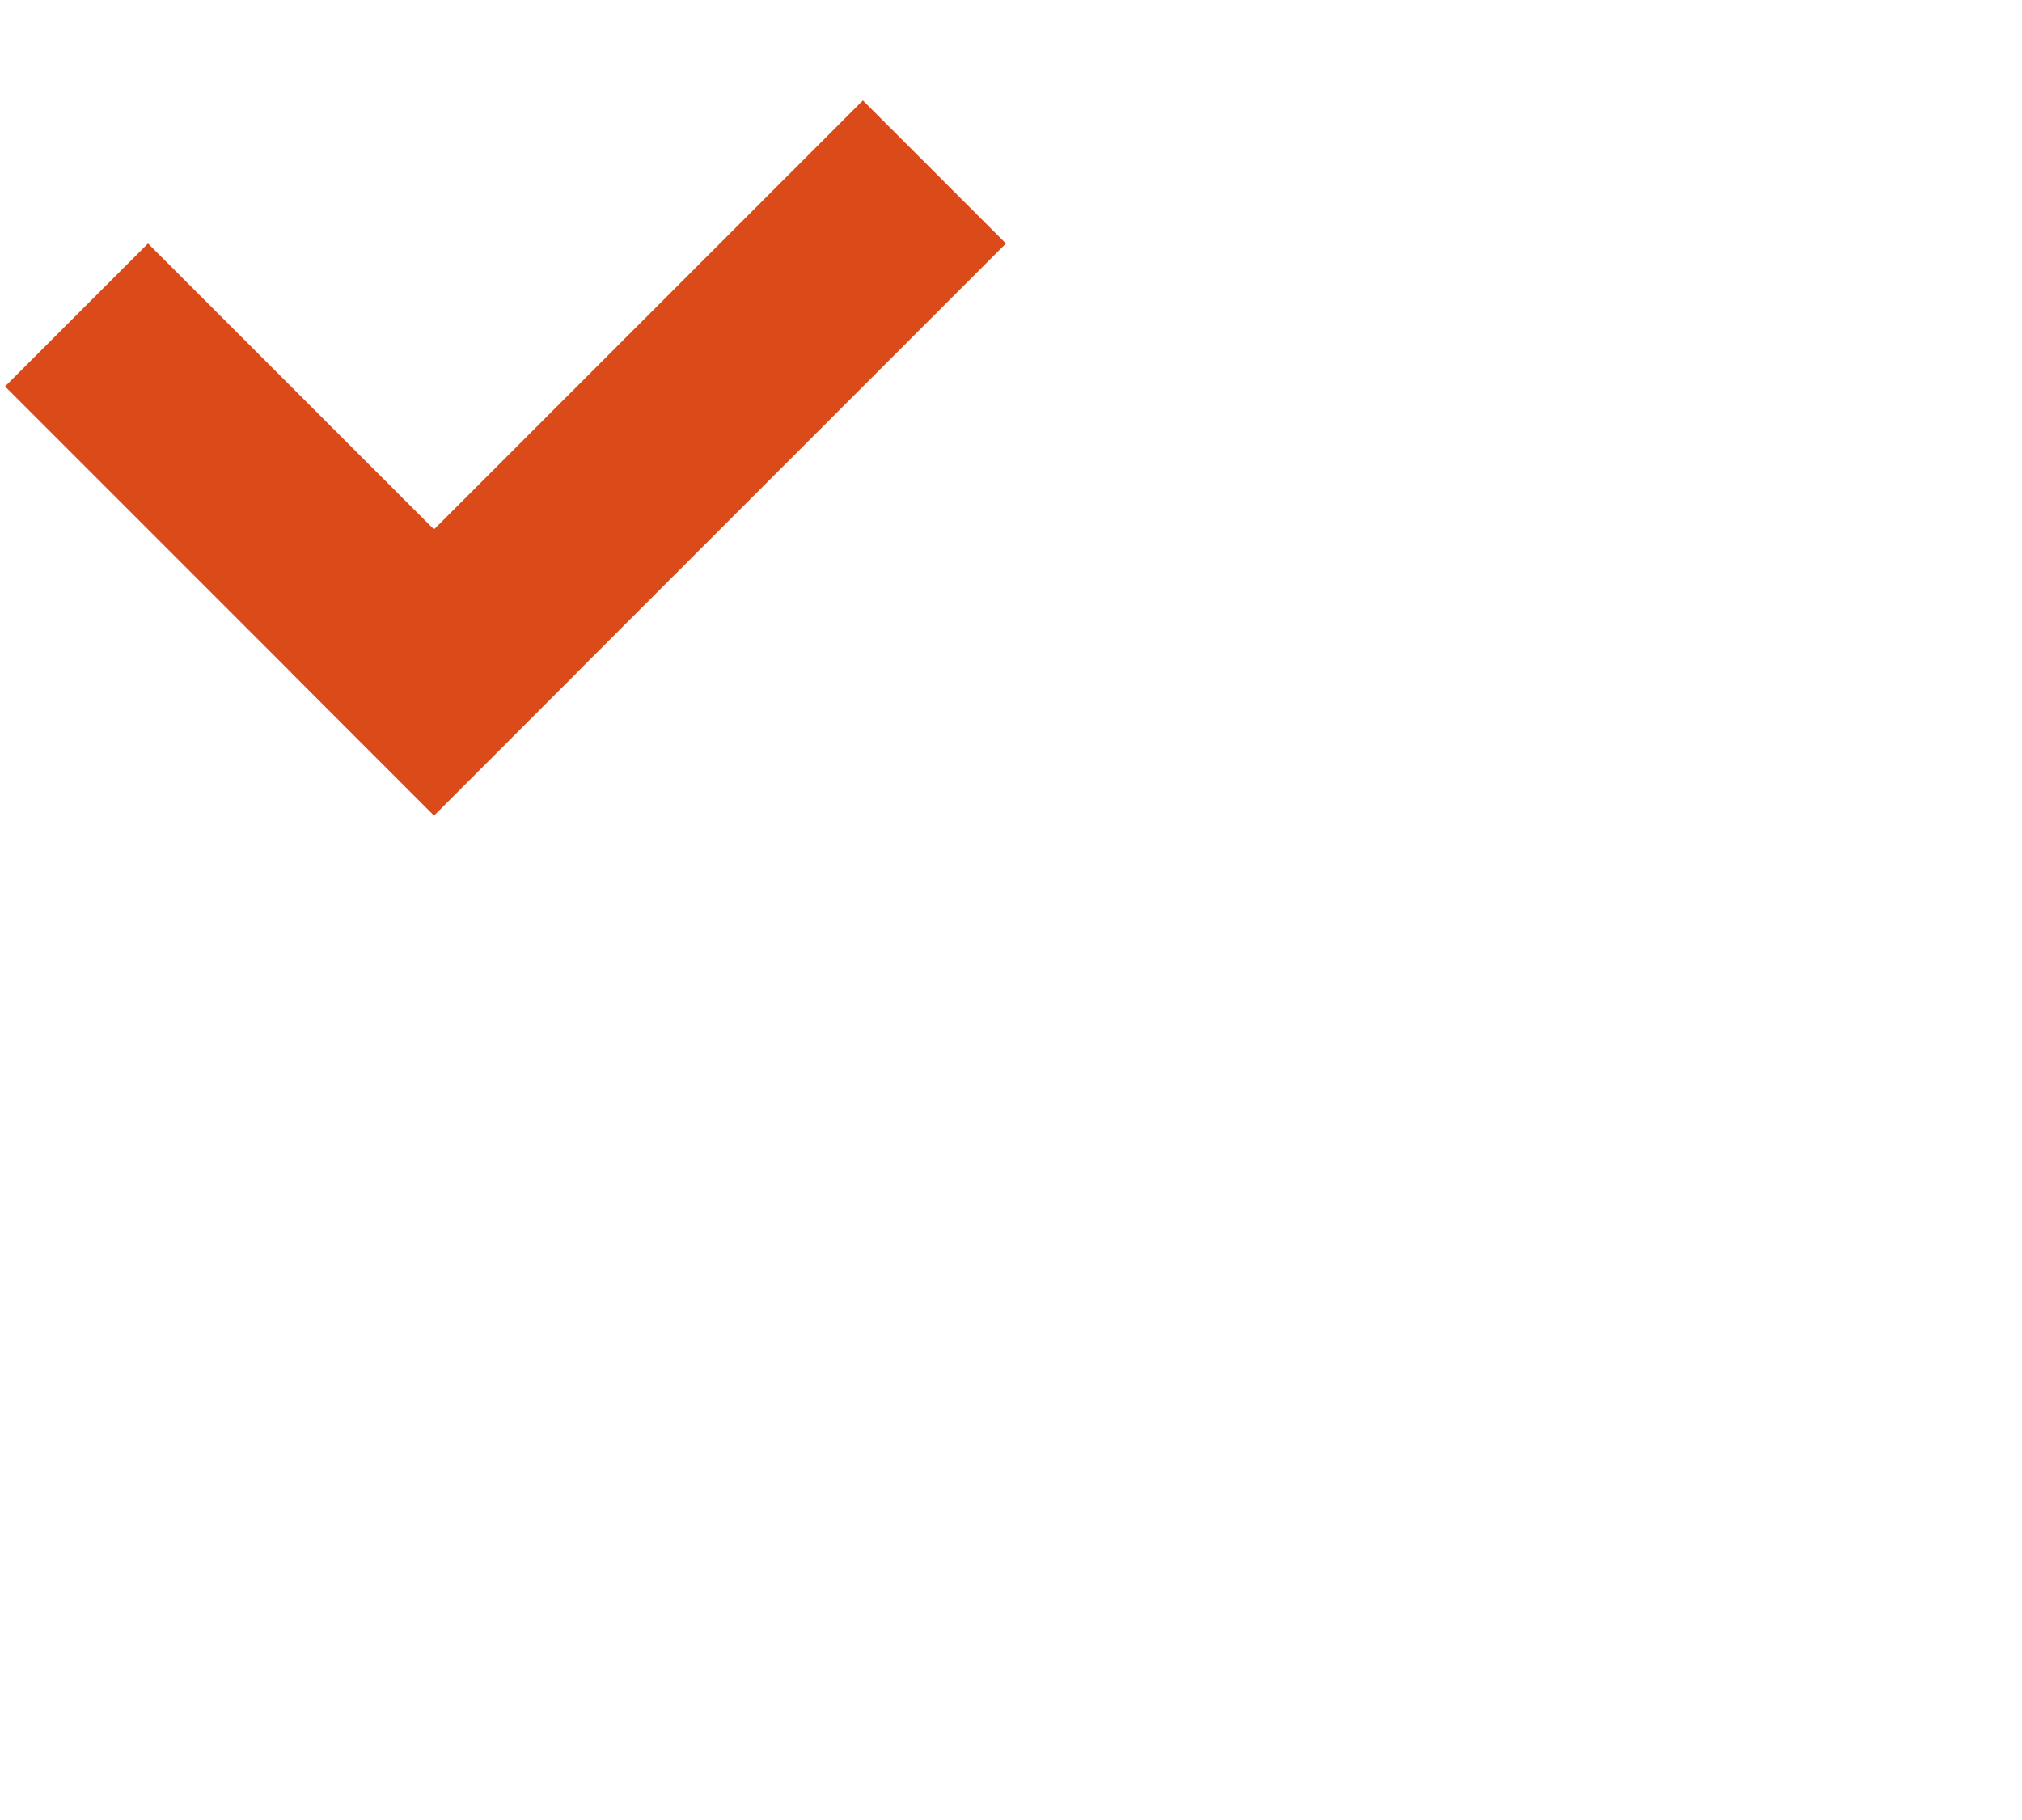
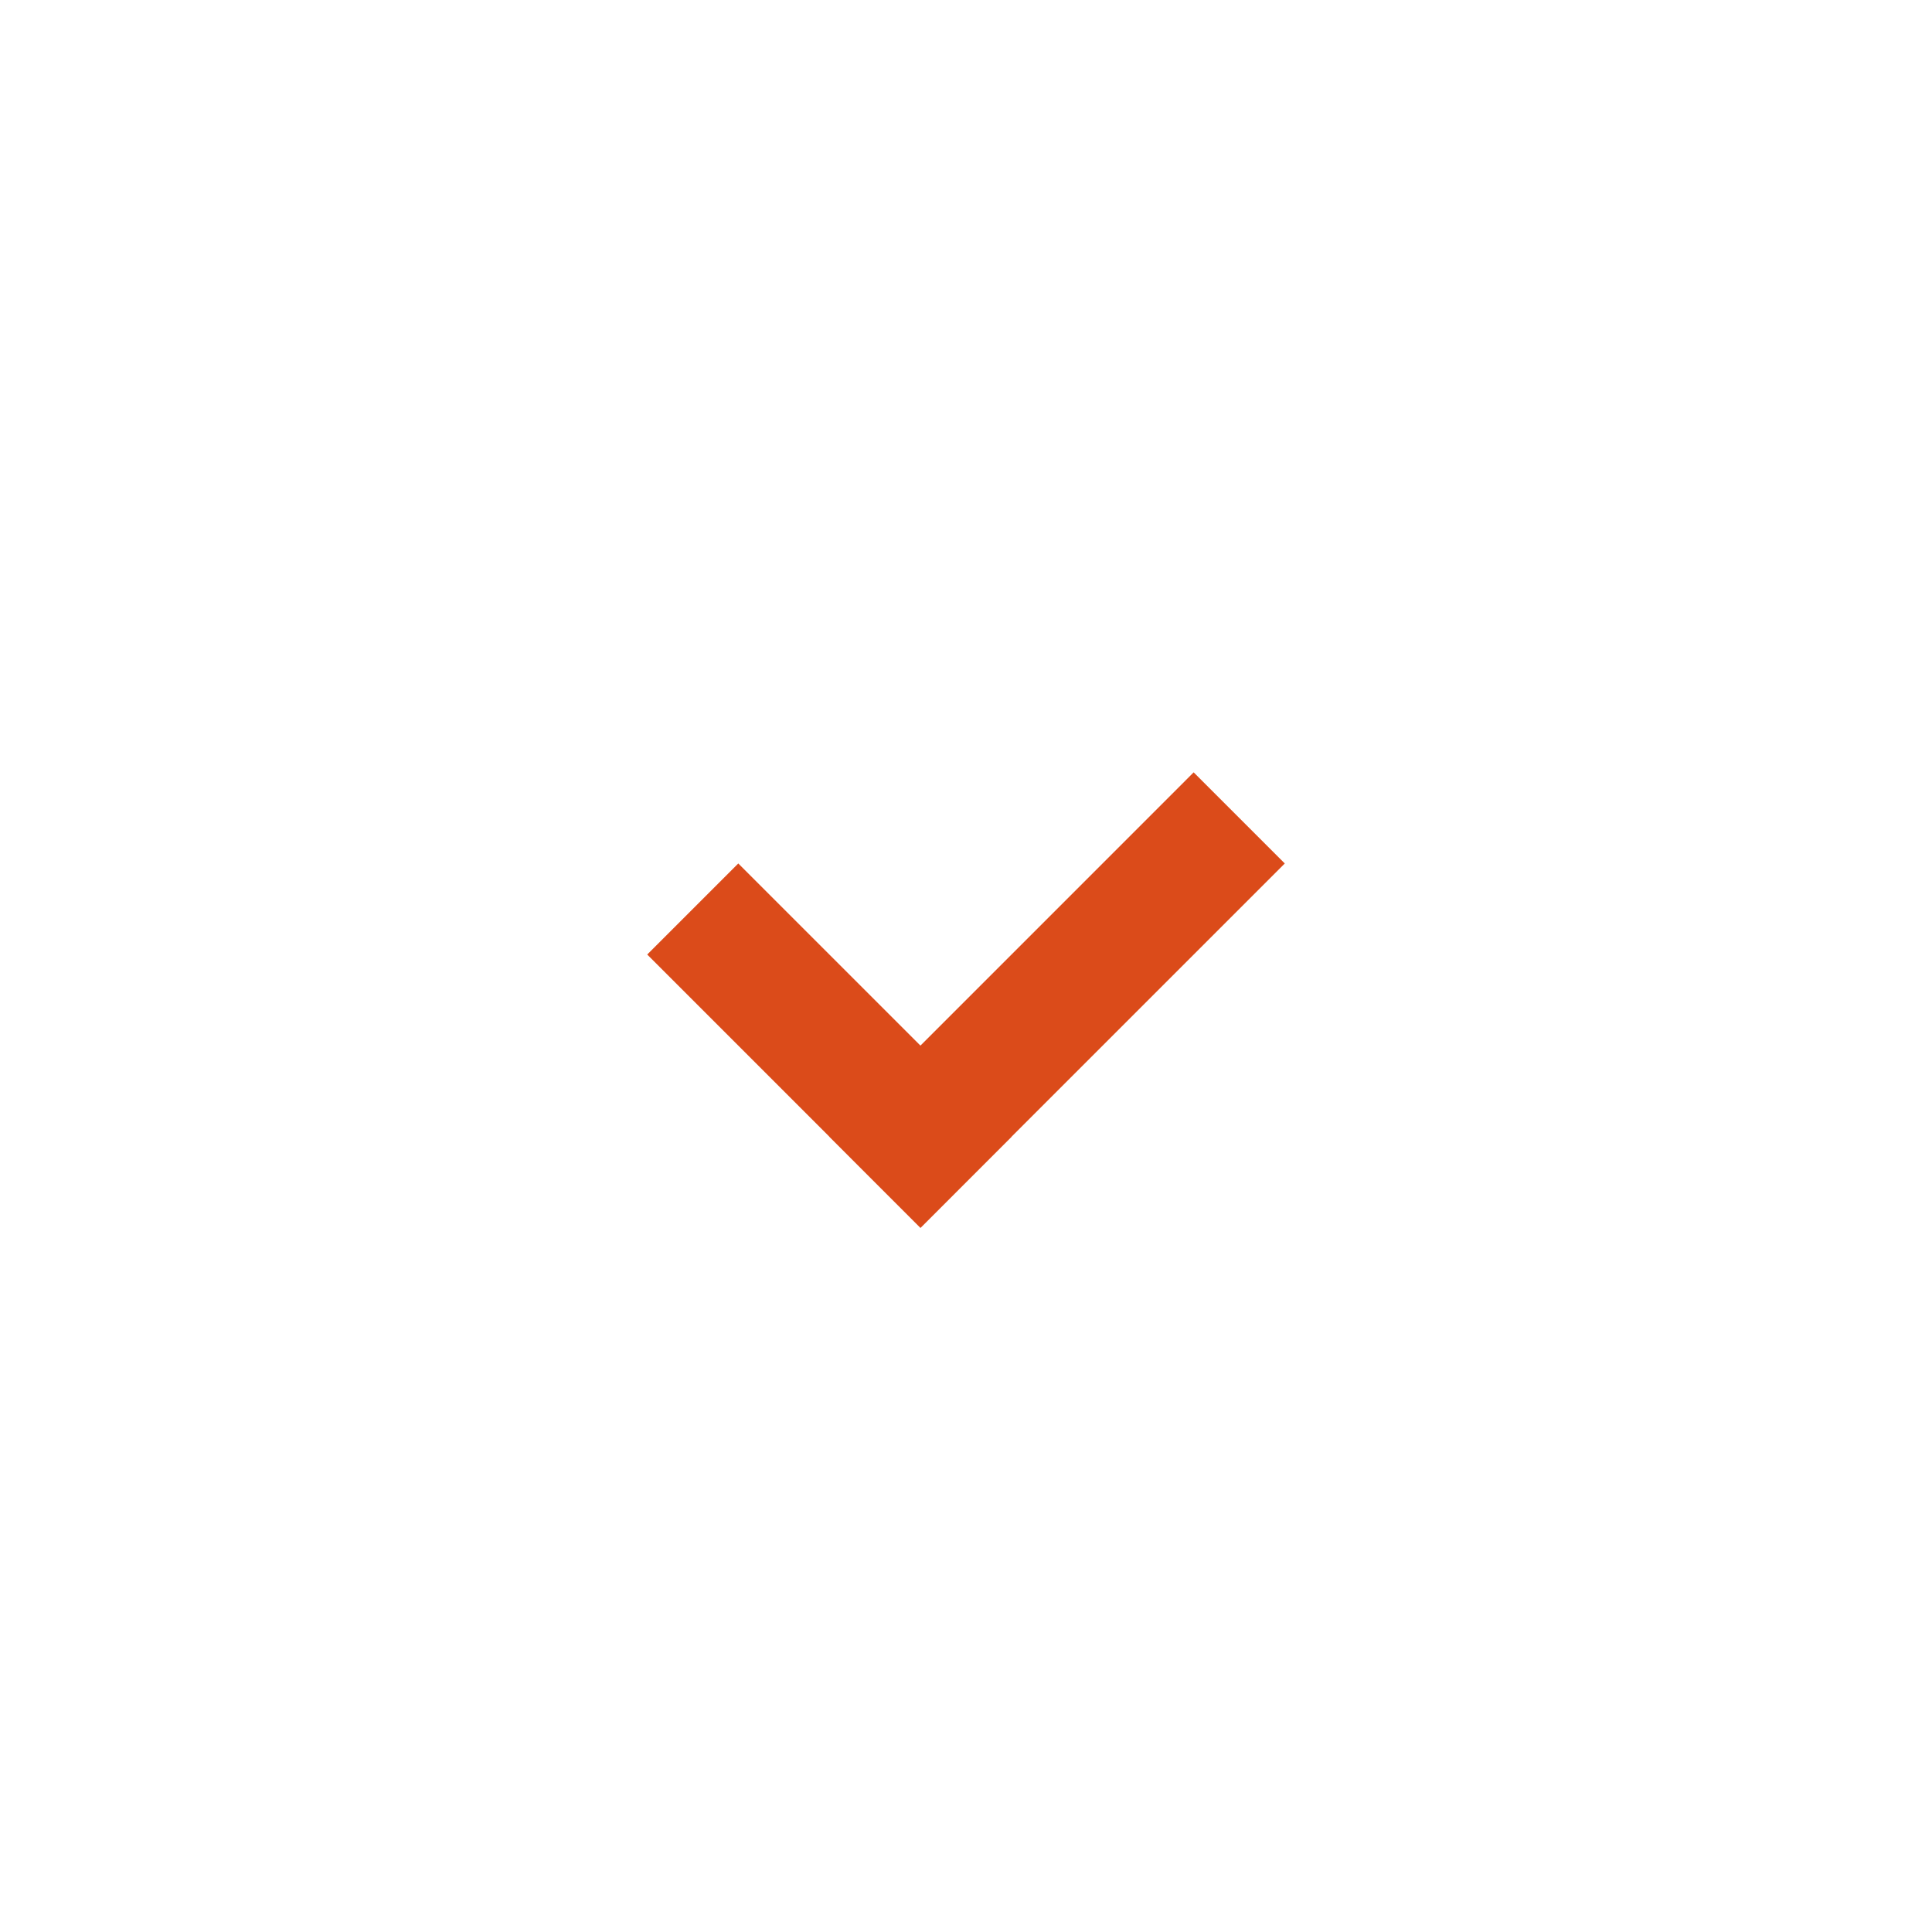
- <svg xmlns="http://www.w3.org/2000/svg" width="20" height="18" viewBox="0 0 20 18" fill="none">
+ <svg xmlns="http://www.w3.org/2000/svg" width="40" height="40" viewBox="-10 -10 30 28" fill="#eff2f1">
  <path d="M1.464 2.408L5.707 6.65L4.293 8.065L0.05 3.822L1.464 2.408Z" fill="url(#paint0_linear)" />
  <path d="M8.535 0.993L9.95 2.408L4.293 8.065L2.879 6.65L8.535 0.993Z" fill="url(#paint1_linear)" />
  <defs>
    <linearGradient id="paint0_linear" x1="7.828" y1="0.286" x2="2.171" y2="5.943" gradientUnits="userSpaceOnUse">
      <stop stop-color="#db4b1a" />
      <stop offset="1" stop-color="#db4b1a" />
    </linearGradient>
    <linearGradient id="paint1_linear" x1="7.828" y1="0.286" x2="2.171" y2="5.943" gradientUnits="userSpaceOnUse">
      <stop stop-color="#db4b1a" />
      <stop offset="1" stop-color="#db4b1a" />
    </linearGradient>
  </defs>
</svg>
